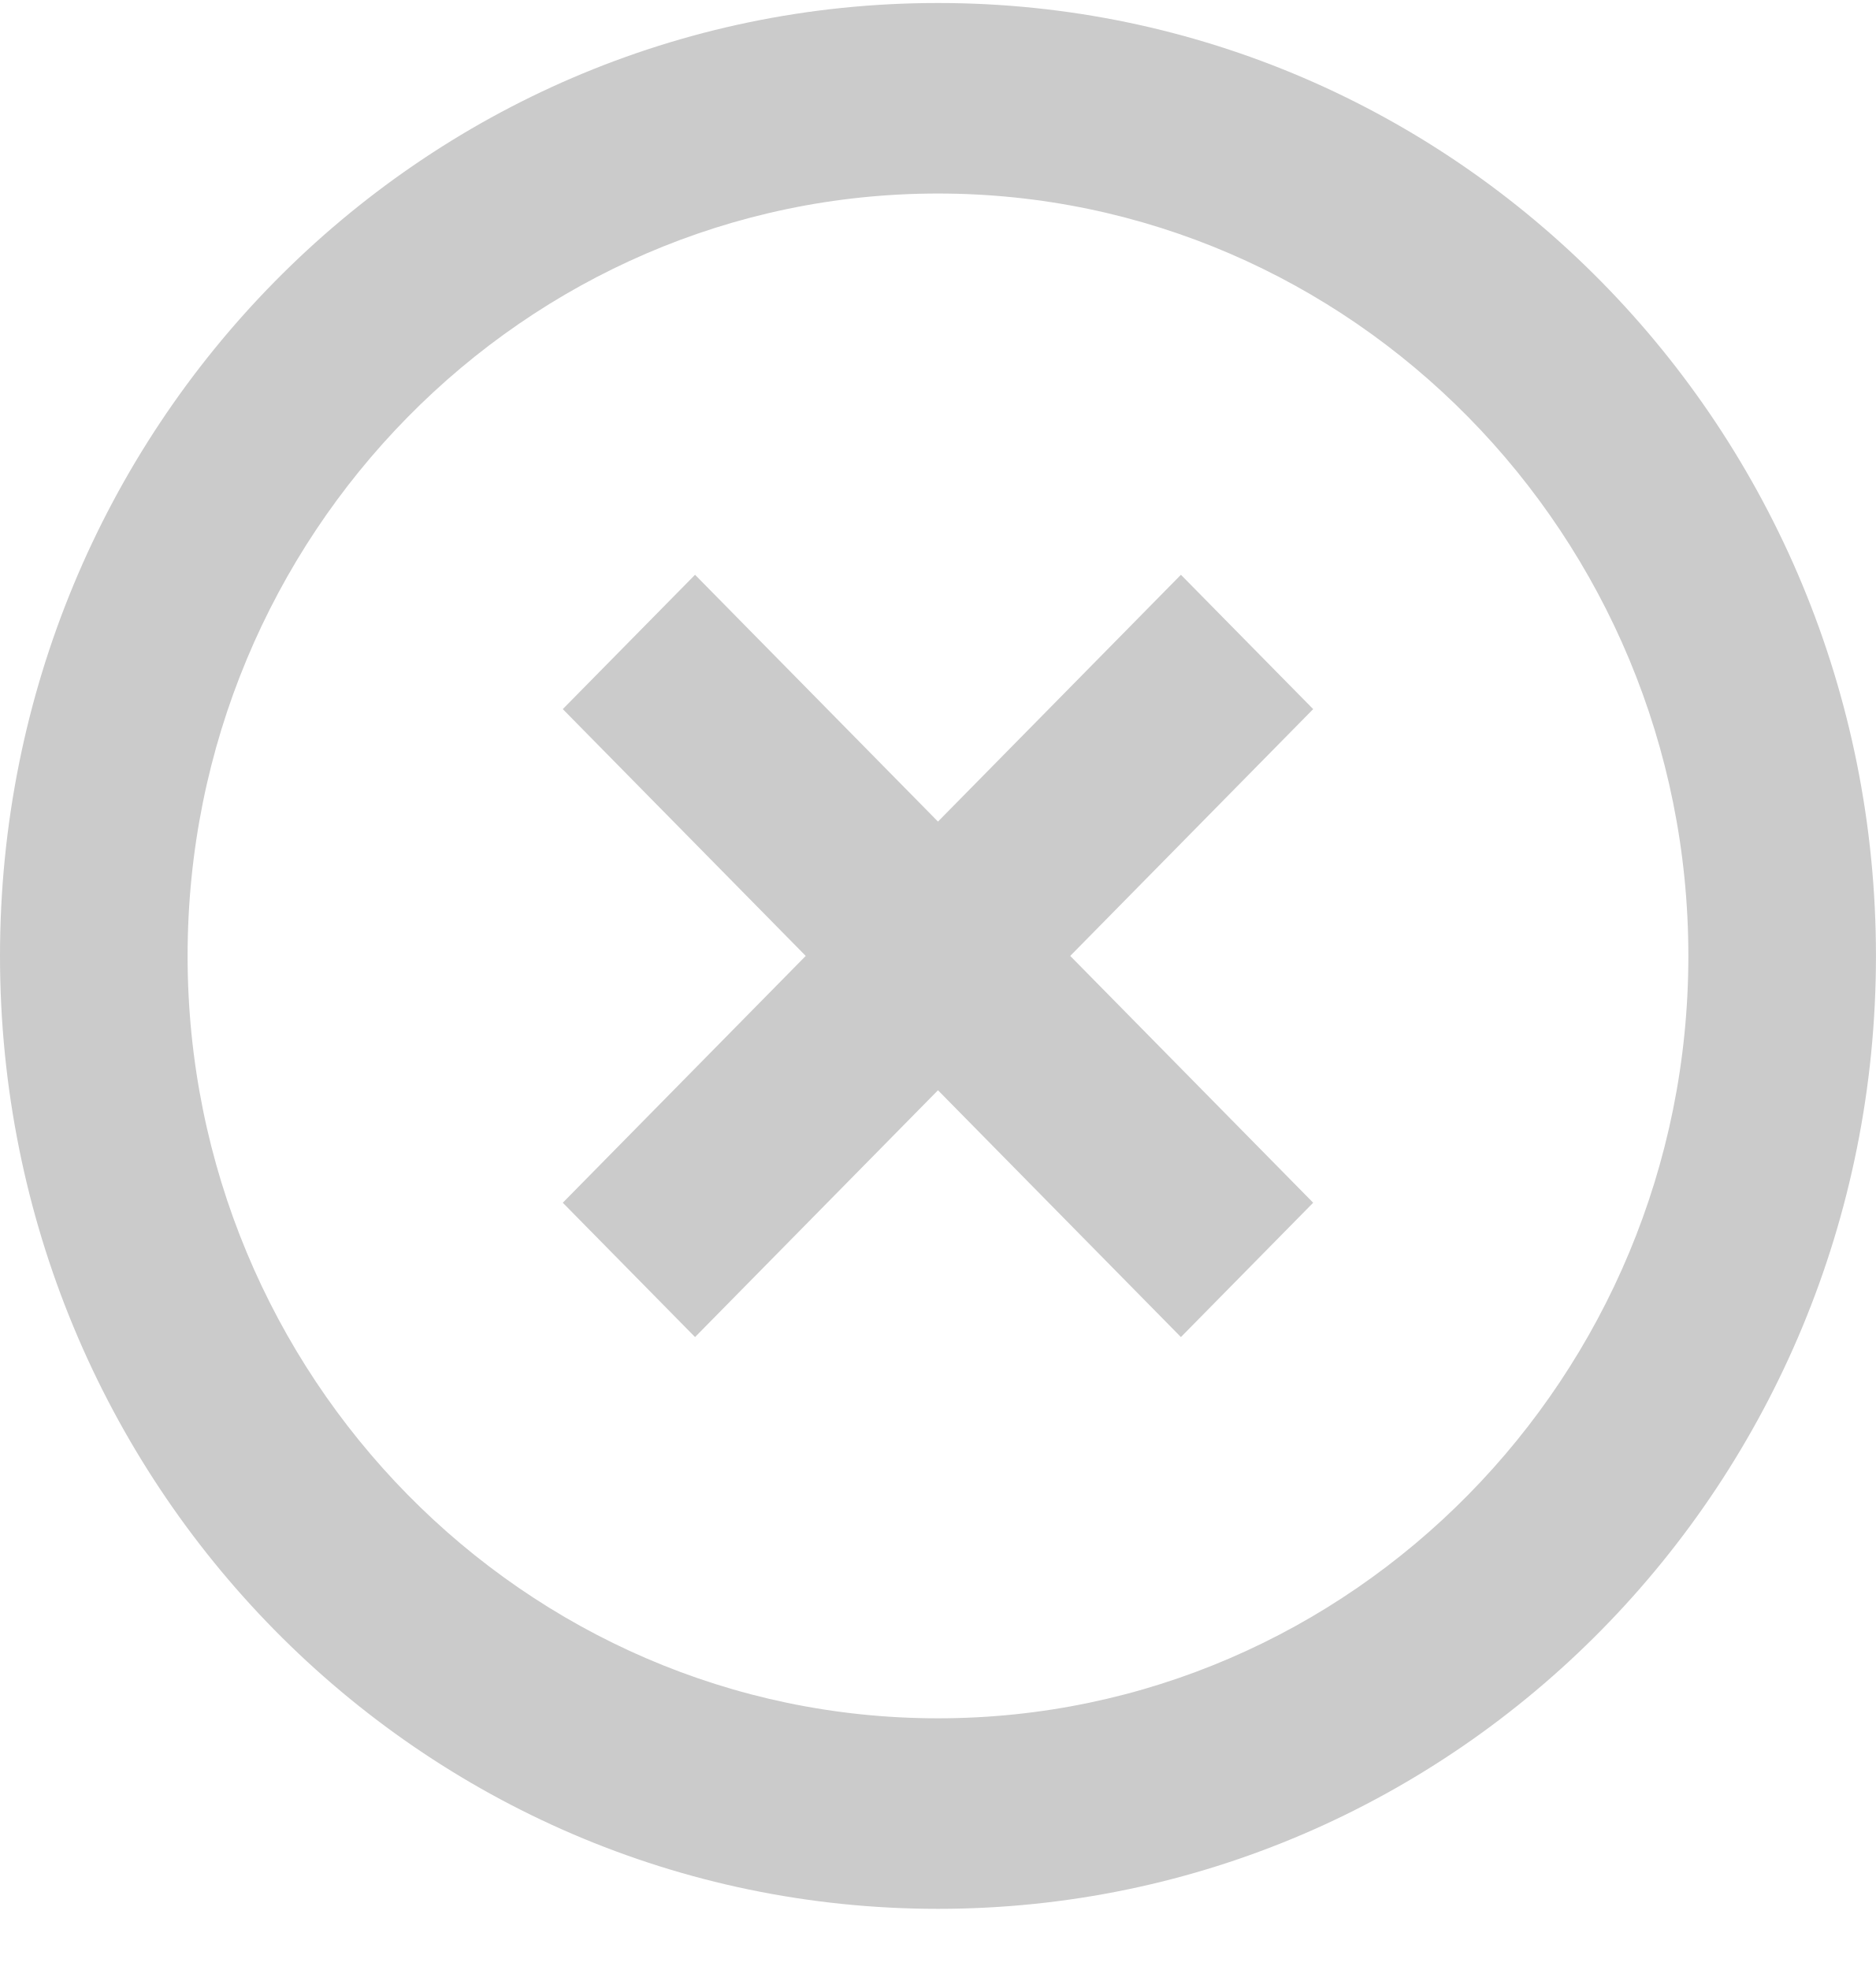
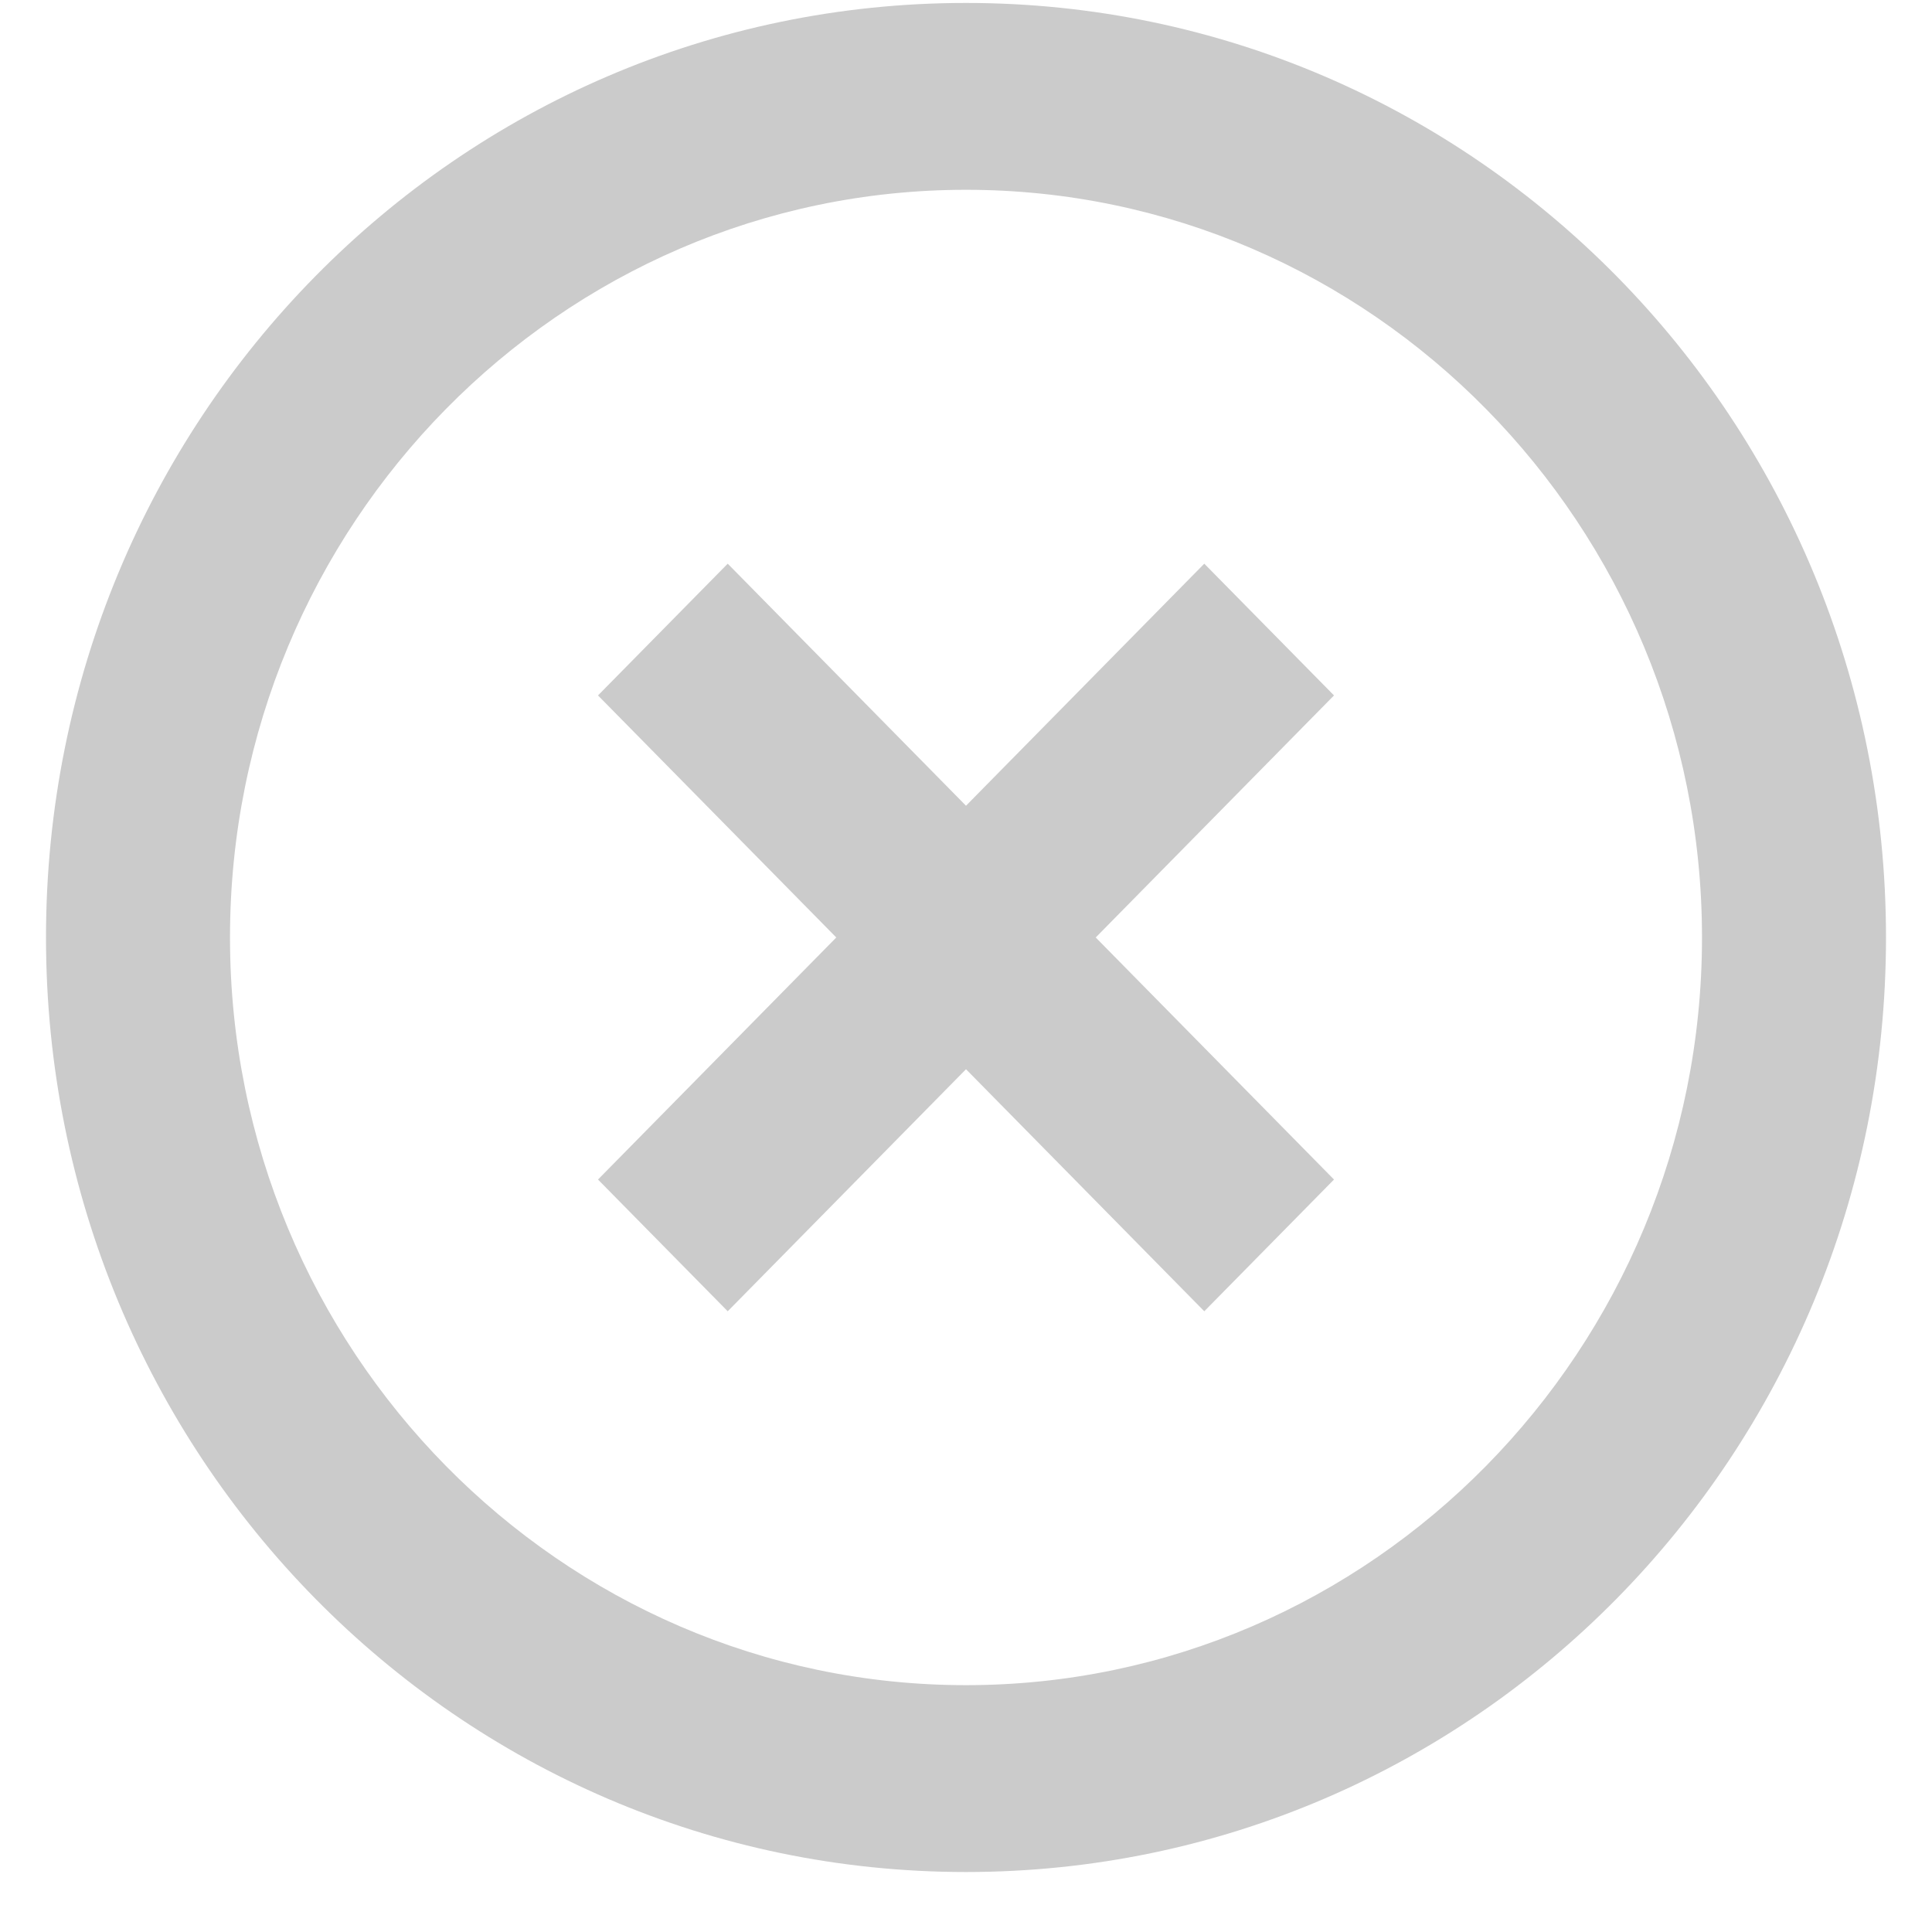
- <svg xmlns="http://www.w3.org/2000/svg" width="20" height="21" viewBox="0 0 20 21" fill="none">
+ <svg xmlns="http://www.w3.org/2000/svg" width="18" height="18" viewBox="0 0 20 21" fill="none">
  <path d="M12.59 6.127L10 8.758L7.41 6.127L6 7.559L8.59 10.19L6 12.821L7.41 14.253L10 11.622L12.59 14.253L14 12.821L11.41 10.19L14 7.559L12.59 6.127ZM10 0.032C4.47 0.032 0 4.572 0 10.19C0 15.807 4.47 20.348 10 20.348C15.53 20.348 20 15.807 20 10.19C20 4.572 15.53 0.032 10 0.032ZM10 18.317C5.59 18.317 2 14.67 2 10.19C2 5.71 5.59 2.063 10 2.063C14.41 2.063 18 5.71 18 10.19C18 14.67 14.41 18.317 10 18.317Z" fill="#CBCBCB" />
</svg>
